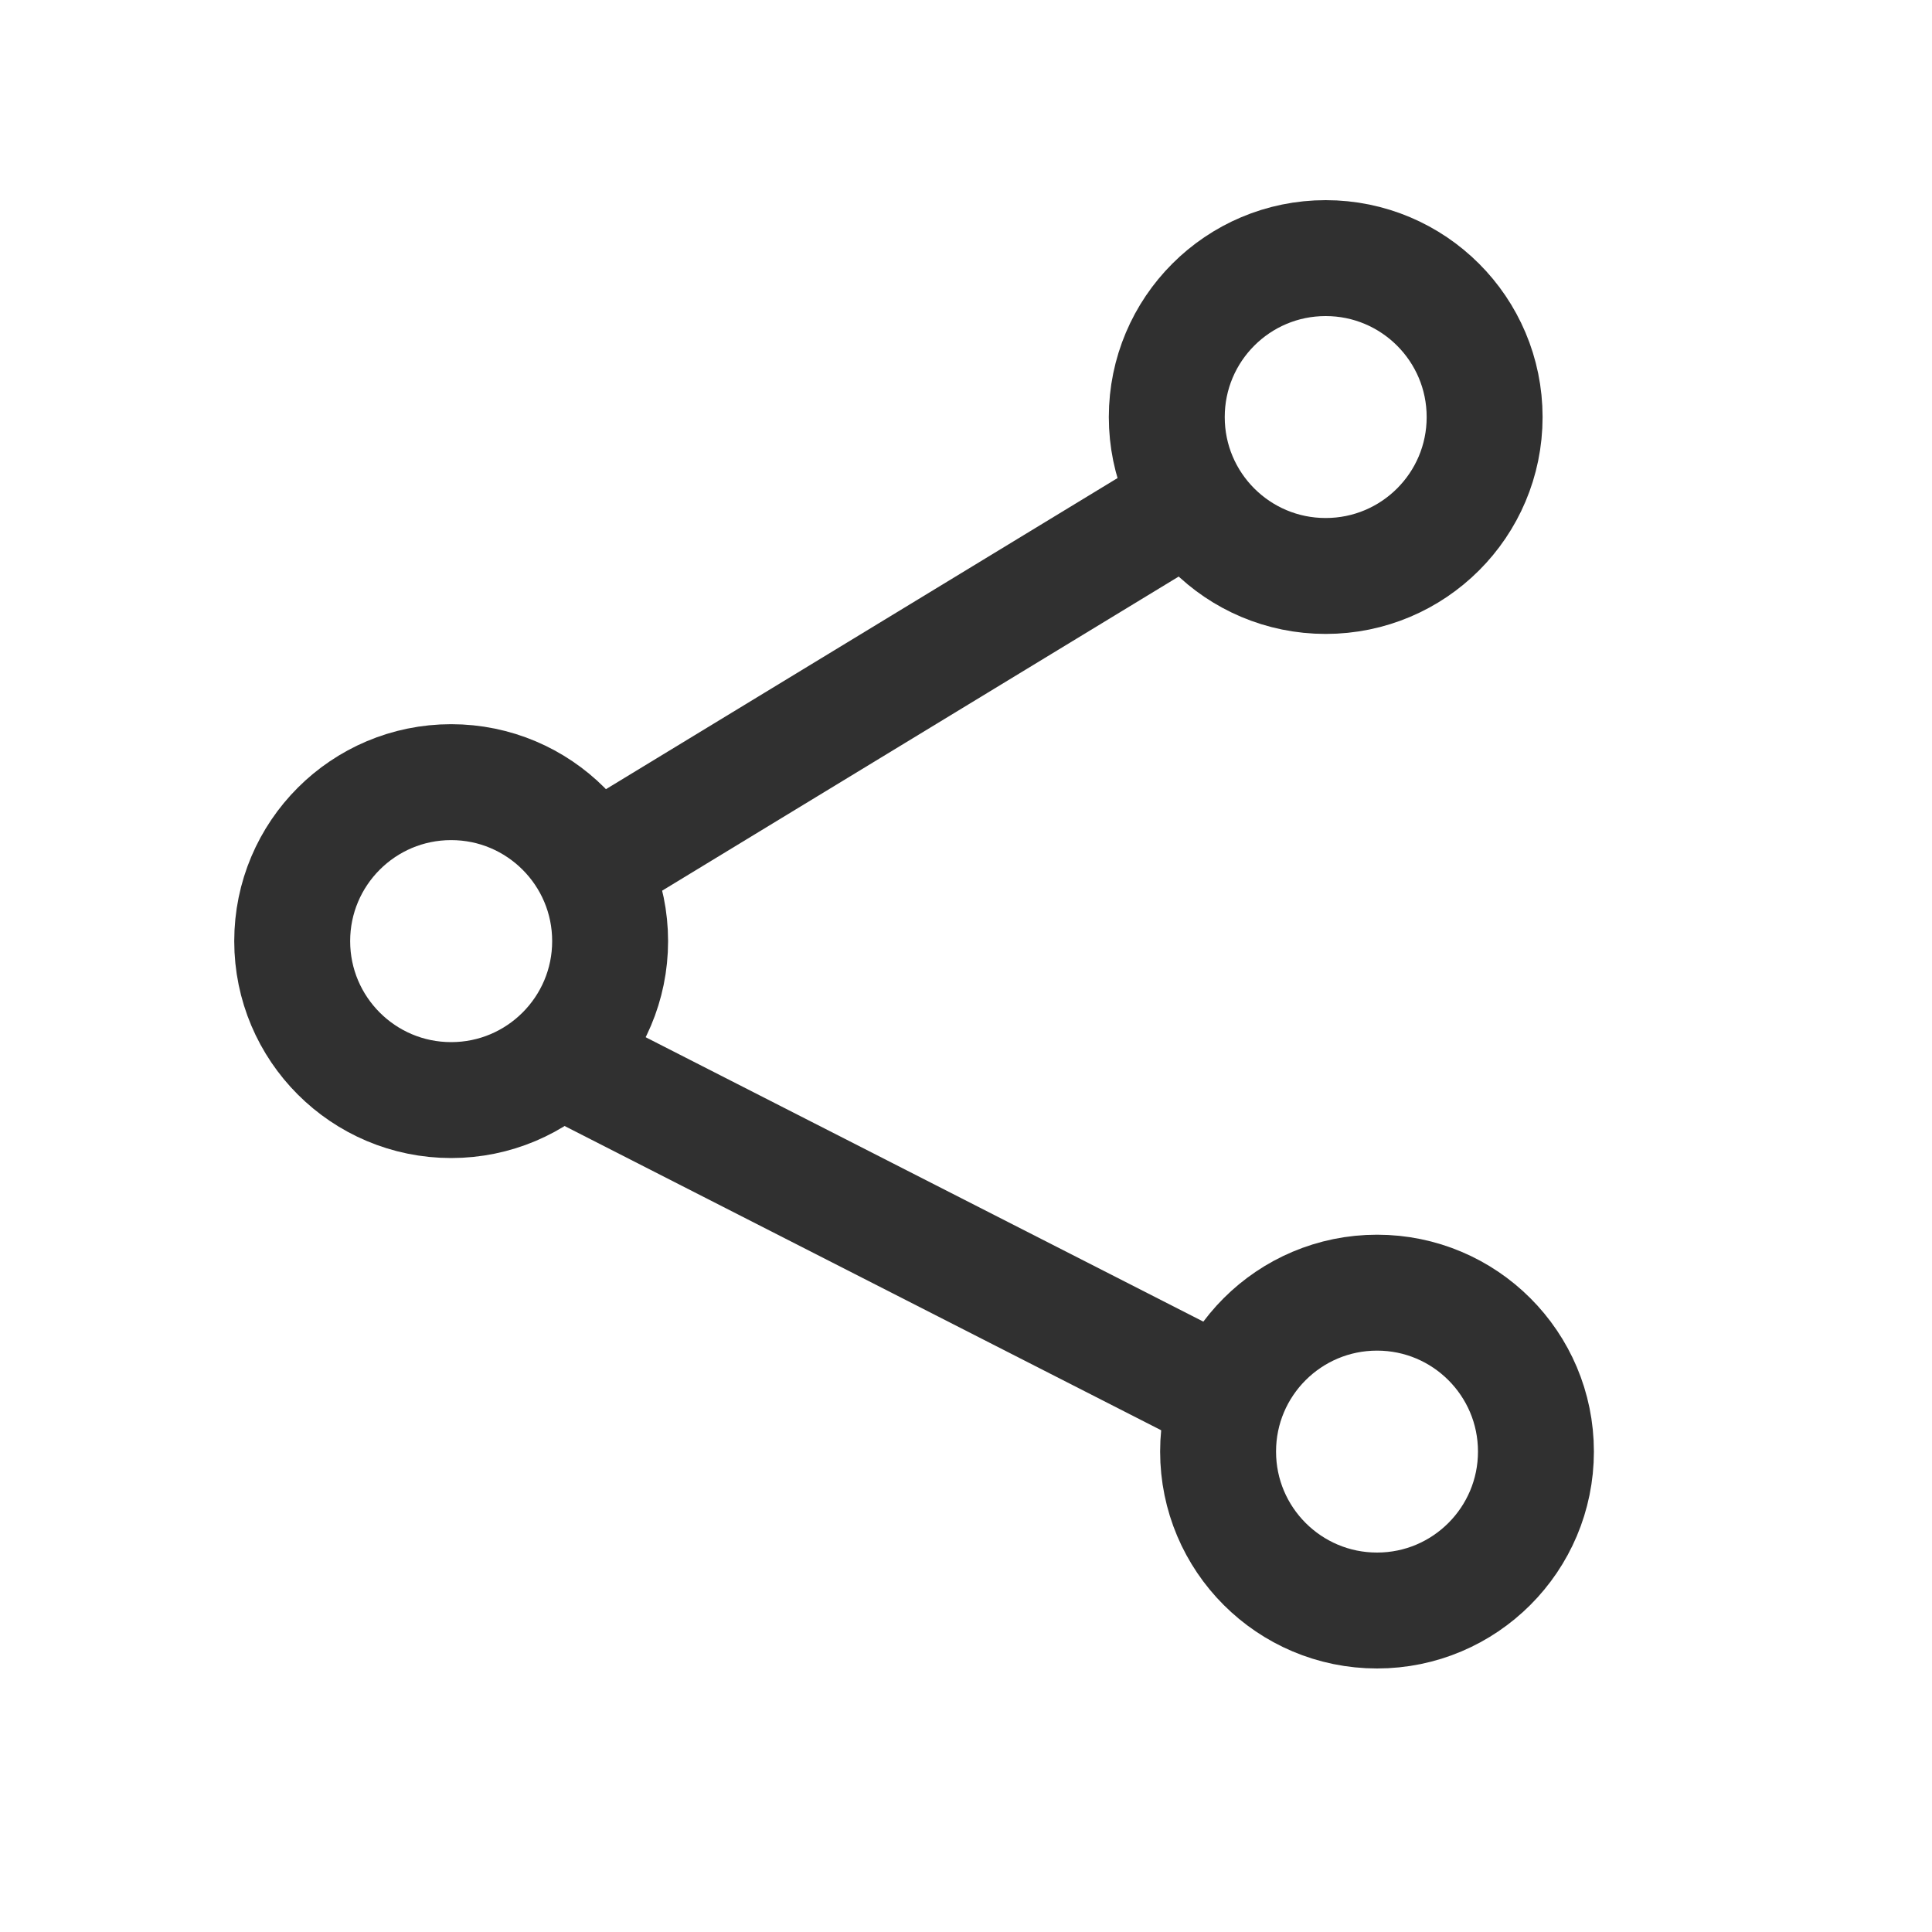
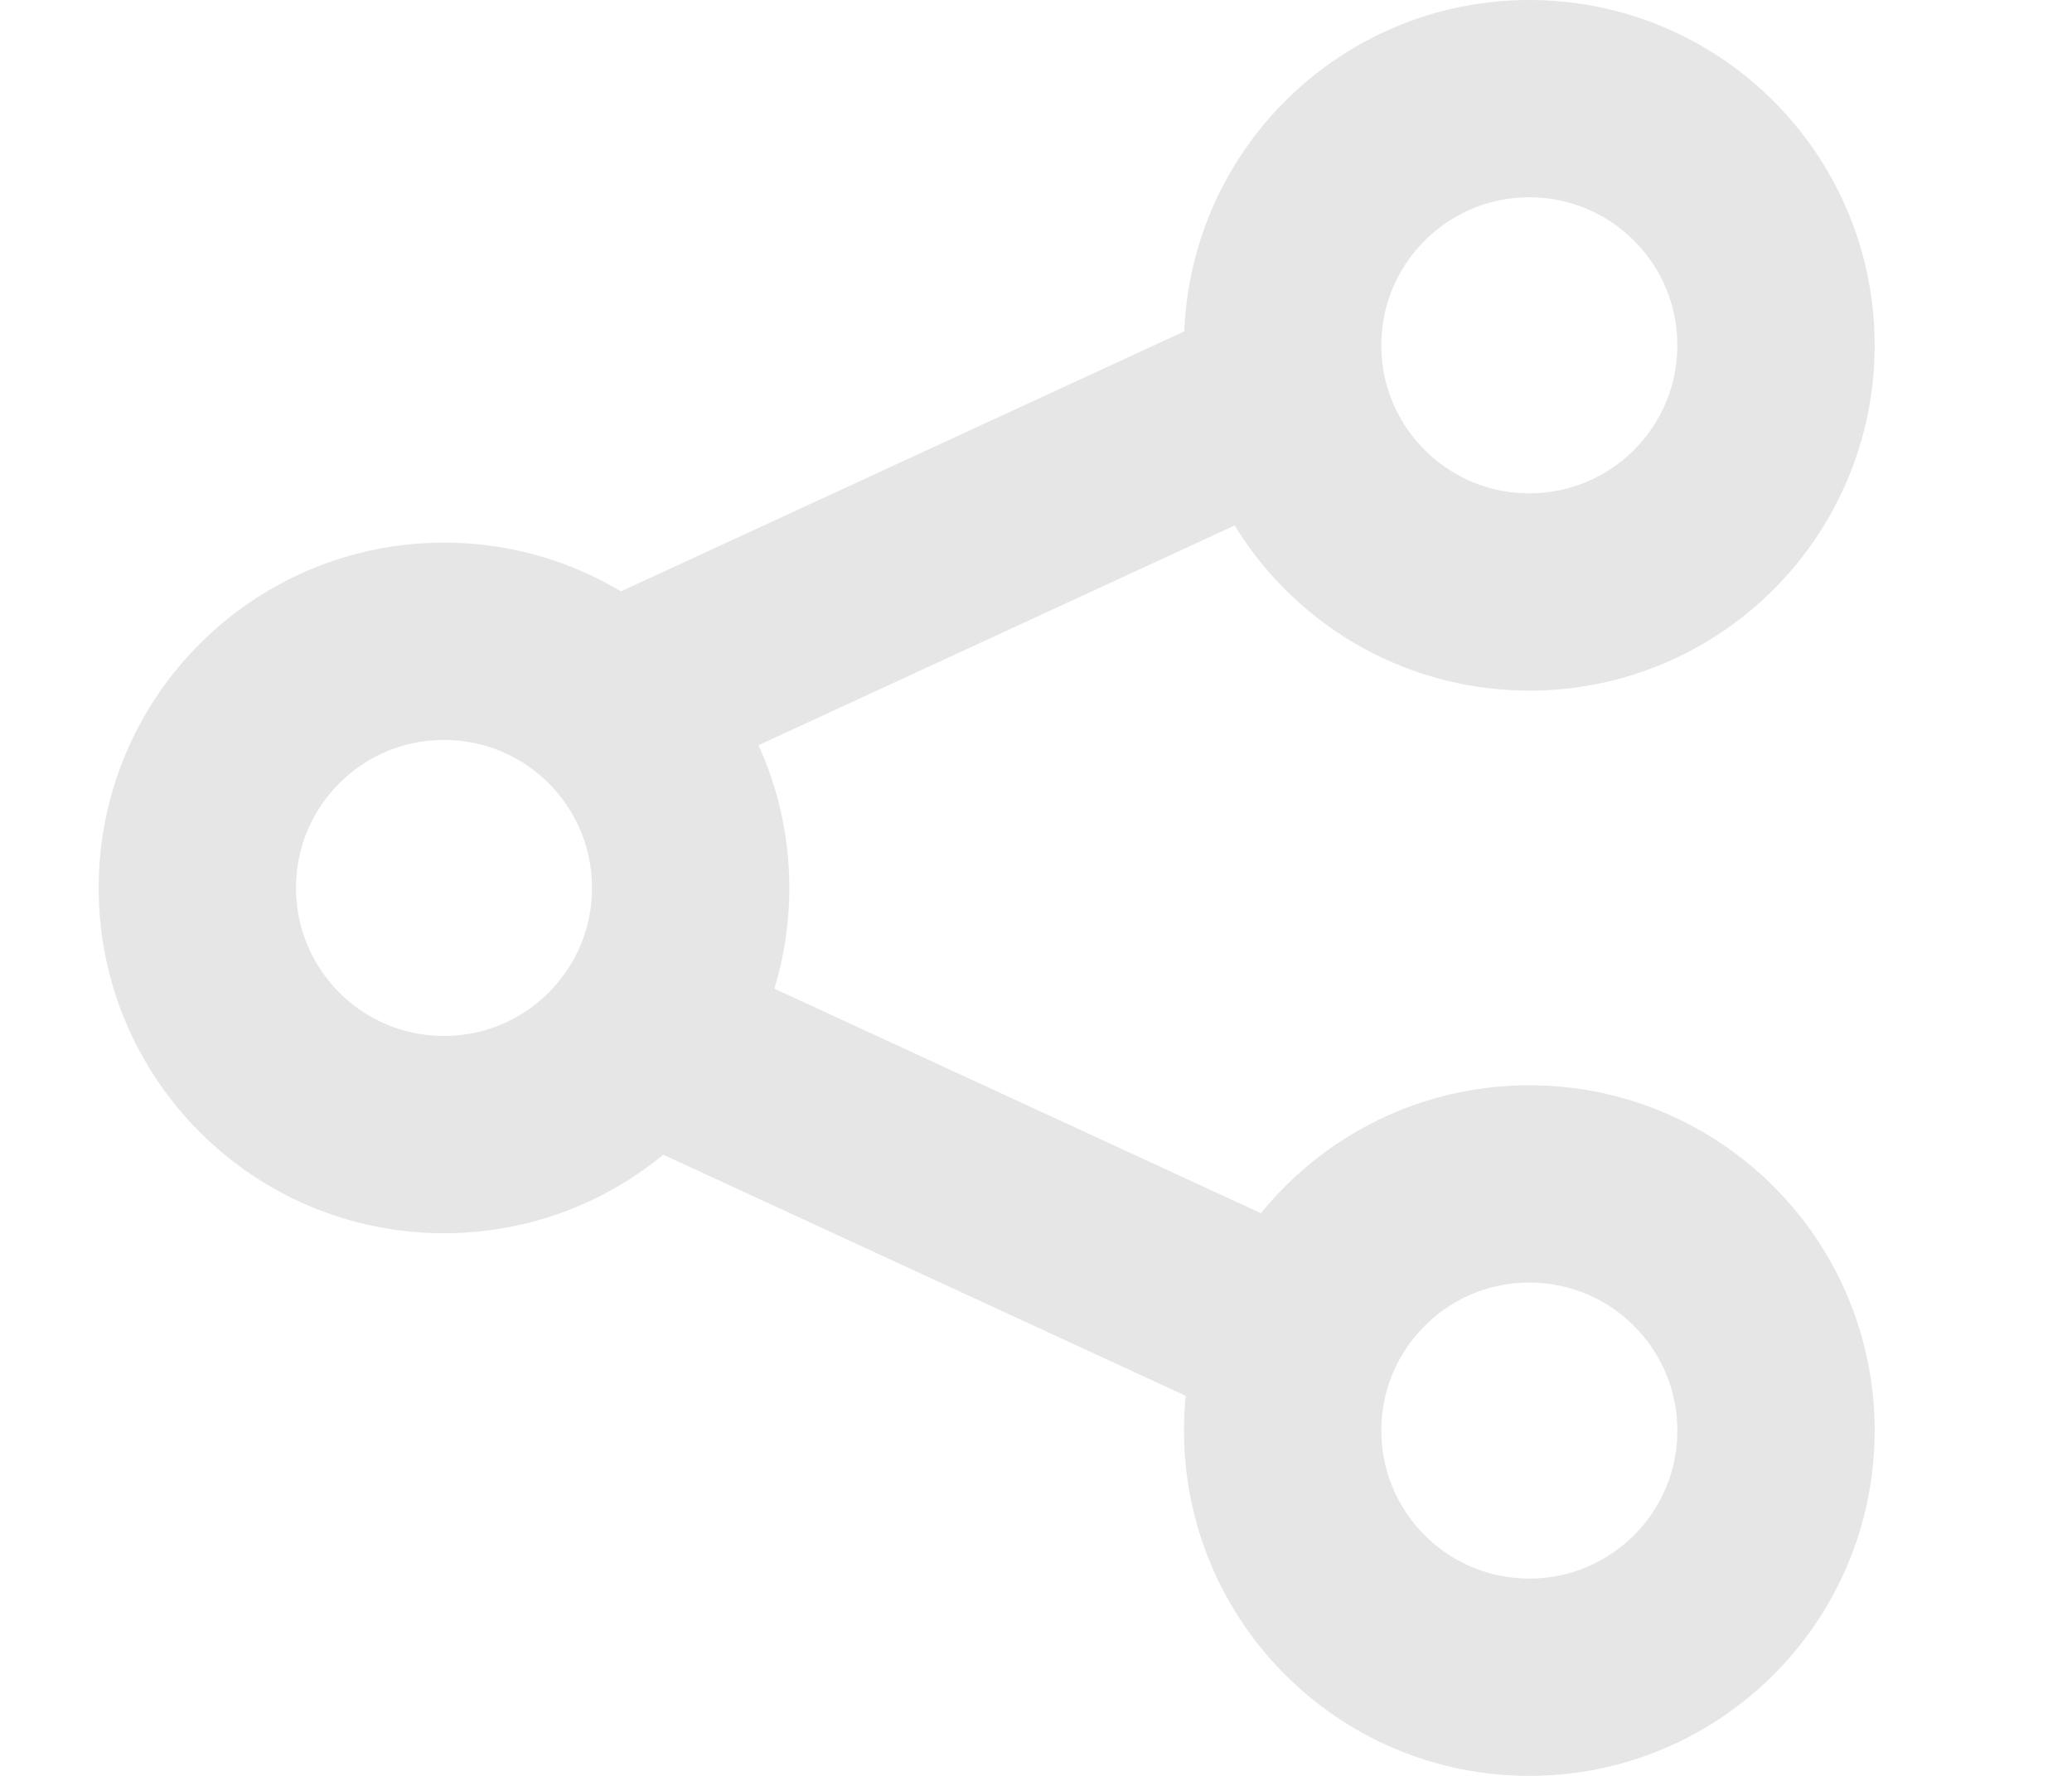
- <svg xmlns="http://www.w3.org/2000/svg" width="25" height="25" viewBox="0 0 25 25" fill="none">
-   <mask id="mask0_3025_94970" style="mask-type:alpha" maskUnits="userSpaceOnUse" x="0" y="0" width="25" height="25">
-     <rect x="0.281" y="0.047" width="24" height="24" fill="#D9D9D9" />
-   </mask>
-   <g mask="url(#mask0_3025_94970)">
-     <path d="M7.898 11.055L15.214 6.606" stroke="#303030" stroke-width="1.5" stroke-linecap="round" stroke-linejoin="round" />
-     <path d="M7.587 13.872L15.76 18.04" stroke="#303030" stroke-width="1.5" stroke-linecap="round" stroke-linejoin="round" />
-     <path d="M7.895 12.178C7.895 13.314 6.974 14.235 5.838 14.235C4.702 14.235 3.781 13.314 3.781 12.178C3.781 11.042 4.702 10.121 5.838 10.121C6.974 10.121 7.895 11.042 7.895 12.178Z" stroke="#303030" stroke-width="1.5" stroke-linecap="round" stroke-linejoin="round" />
-     <path d="M19.211 5.397C19.211 6.533 18.29 7.453 17.154 7.453C16.018 7.453 15.098 6.533 15.098 5.397C15.098 4.261 16.018 3.34 17.154 3.34C18.29 3.34 19.211 4.261 19.211 5.397Z" stroke="#303030" stroke-width="1.5" stroke-linecap="round" stroke-linejoin="round" />
-     <path d="M19.875 18.783C19.875 19.919 18.954 20.84 17.819 20.84C16.683 20.84 15.762 19.919 15.762 18.783C15.762 17.647 16.683 16.727 17.819 16.727C18.954 16.727 19.875 17.647 19.875 18.783Z" stroke="#303030" stroke-width="1.5" stroke-linecap="round" stroke-linejoin="round" />
-   </g>
+ <svg xmlns="http://www.w3.org/2000/svg" width="21" height="18" viewBox="0 0 21 18" fill="none">
+   <path d="M18 3.5C18 4.881 16.881 6 15.5 6C14.119 6 13 4.881 13 3.5C13 2.119 14.119 1 15.5 1C16.881 1 18 2.119 18 3.5Z" stroke="#E6E6E6" stroke-width="2" stroke-linecap="round" stroke-linejoin="round" />
+   <path d="M7 9C7 10.381 5.881 11.5 4.5 11.5C3.119 11.5 2 10.381 2 9C2 7.619 3.119 6.5 4.5 6.5C5.881 6.5 7 7.619 7 9Z" stroke="#E6E6E6" stroke-width="2" stroke-linecap="round" stroke-linejoin="round" />
+   <path d="M18 14.5C18 15.881 16.881 17 15.5 17C14.119 17 13 15.881 13 14.5C13 13.119 14.119 12 15.5 12C16.881 12 18 13.119 18 14.5Z" stroke="#E6E6E6" stroke-width="2" stroke-linecap="round" stroke-linejoin="round" />
+   <path d="M13 4L6.5 7" stroke="#E6E6E6" stroke-width="2" stroke-linecap="round" stroke-linejoin="round" />
+   <path d="M13 13.5L6.5 10.5" stroke="#E6E6E6" stroke-width="2" stroke-linecap="round" stroke-linejoin="round" />
</svg>
